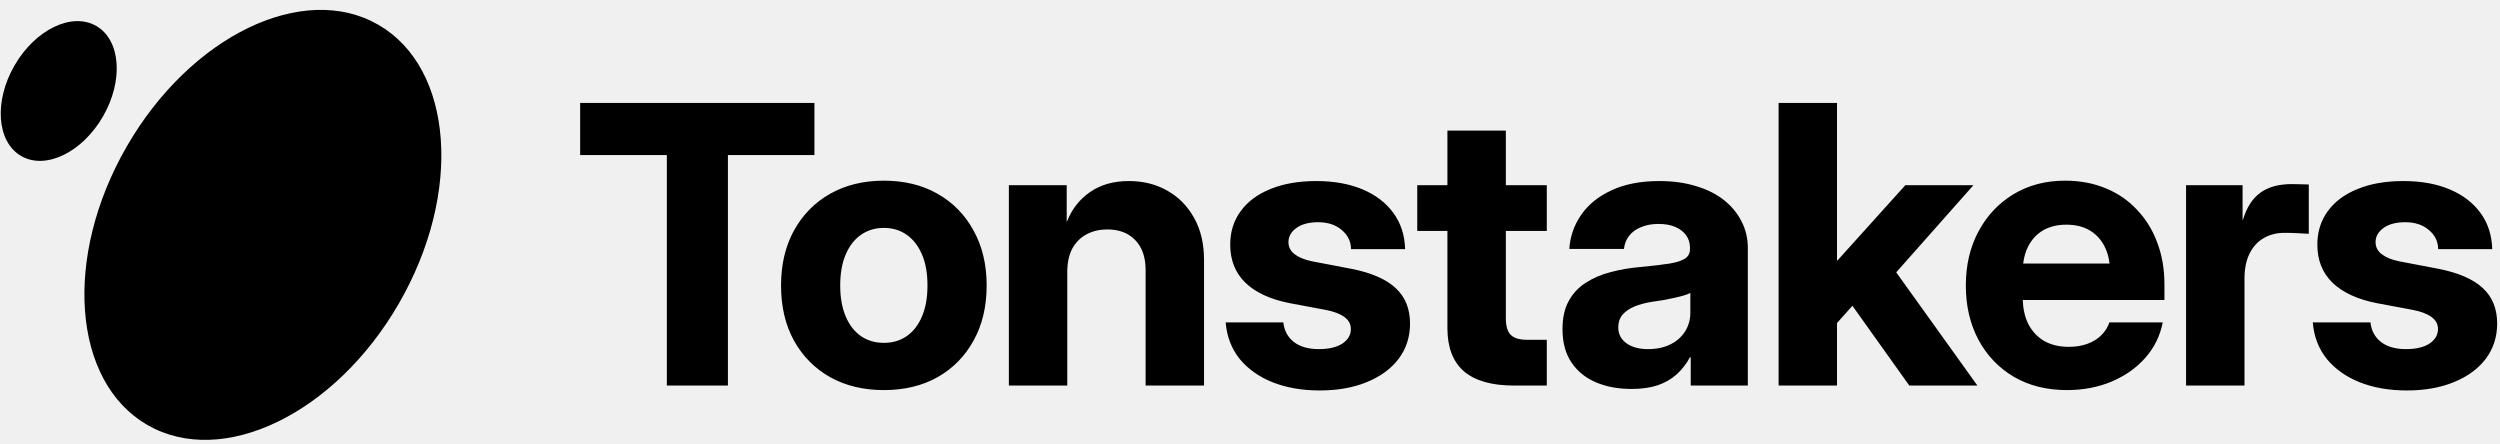
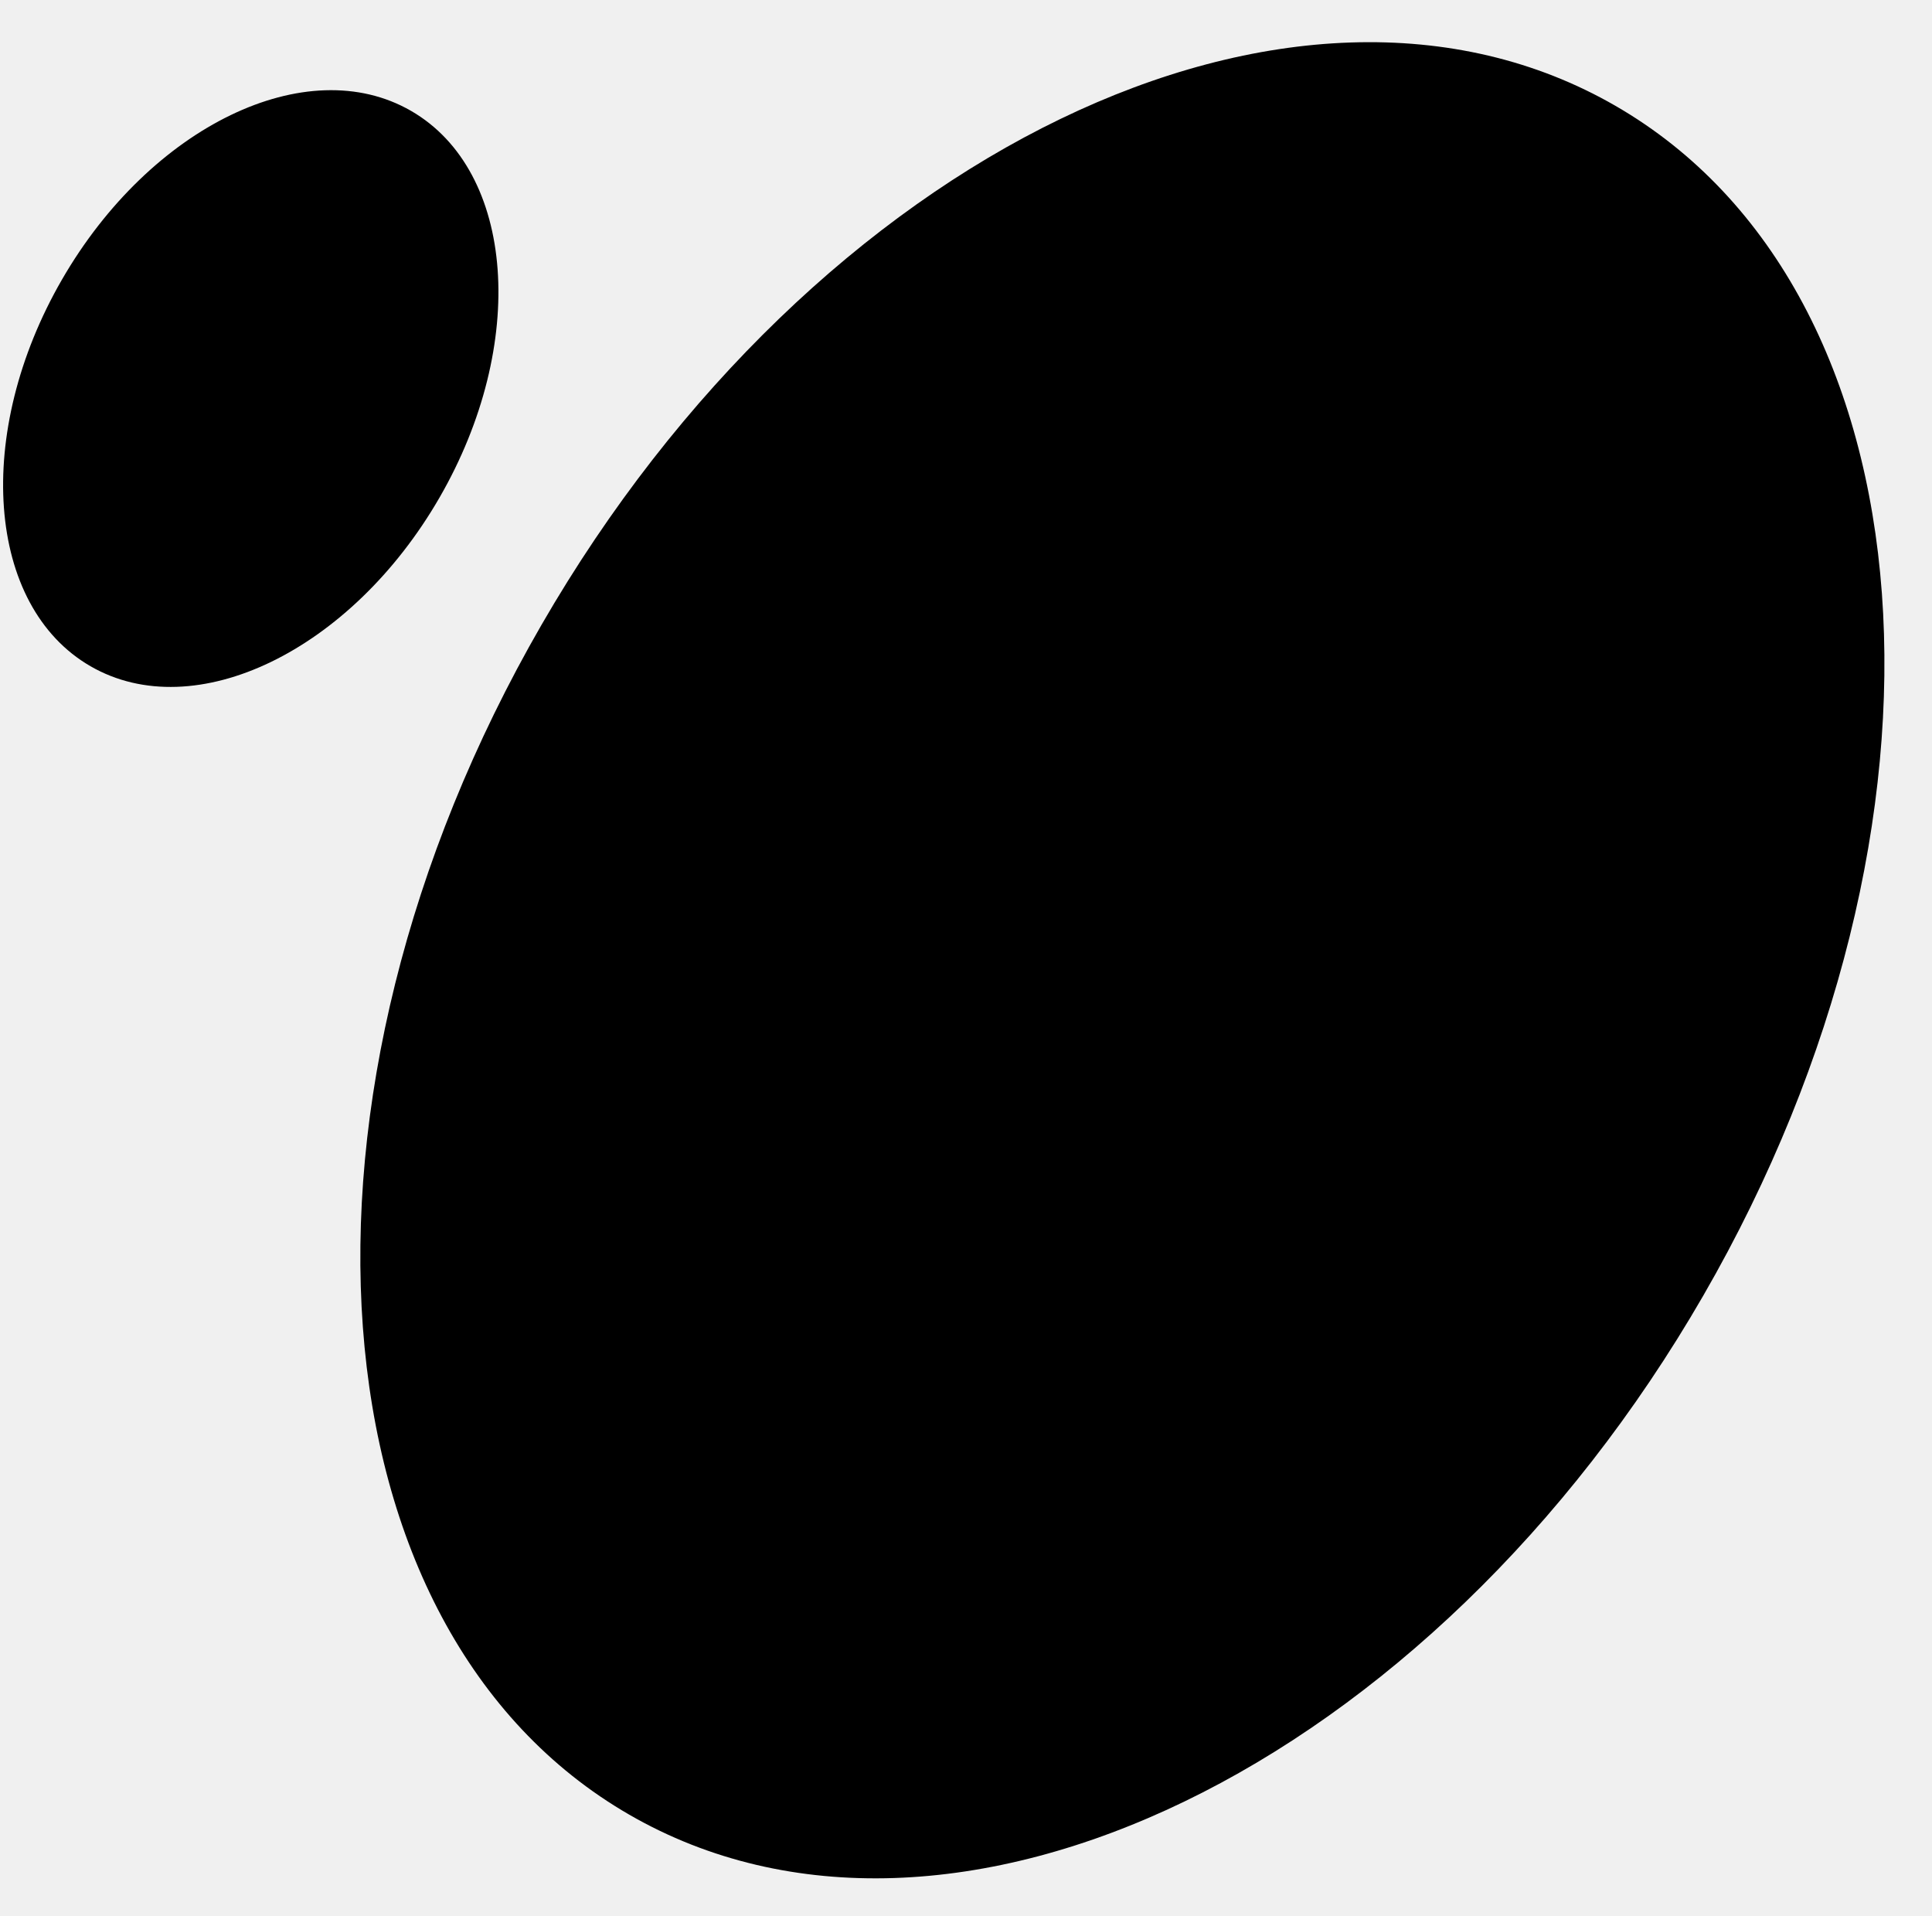
- <svg xmlns="http://www.w3.org/2000/svg" class="header-logo-image" width="186" height="33" viewBox="0 0 186 33" fill="none">
+ <svg xmlns="http://www.w3.org/2000/svg" fill="none" viewBox="0 0 33.666 33.373" class="header-logo-image" style="max-height: 500px" width="33.666" height="33.373">
  <g clip-path="url(#clip0_207_2790)">
-     <path fill-rule="evenodd" clip-rule="evenodd" d="M29.68 22.575C24.934 30.796 16.554 34.844 10.964 31.617C5.373 28.389 4.689 19.108 9.436 10.887C14.182 2.666 22.562 -1.382 28.152 1.845C33.743 5.073 34.427 14.354 29.68 22.575ZM7.659 8.669C6.117 11.341 3.394 12.657 1.577 11.608C-0.24 10.559 -0.463 7.543 1.08 4.871C2.623 2.199 5.346 0.883 7.163 1.932C8.98 2.981 9.202 5.997 7.659 8.669ZM43.164 7.656V11.537H49.613V28.684H54.157V11.537H60.593V7.656H43.164ZM61.764 28.063C62.912 28.702 64.243 29.022 65.758 29.022C67.282 29.022 68.614 28.702 69.752 28.063C70.9 27.413 71.794 26.506 72.433 25.339C73.082 24.172 73.407 22.808 73.407 21.246C73.407 19.685 73.082 18.32 72.433 17.154C71.794 15.978 70.9 15.065 69.752 14.416C68.614 13.767 67.282 13.442 65.758 13.442C64.243 13.442 62.912 13.767 61.764 14.416C60.617 15.065 59.718 15.978 59.069 17.154C58.429 18.32 58.109 19.685 58.109 21.246C58.109 22.808 58.429 24.172 59.069 25.339C59.718 26.506 60.617 27.413 61.764 28.063ZM67.452 25.014C66.972 25.344 66.407 25.508 65.758 25.508C65.118 25.508 64.554 25.344 64.065 25.014C63.575 24.676 63.194 24.186 62.922 23.547C62.649 22.907 62.512 22.14 62.512 21.246C62.512 20.334 62.649 19.562 62.922 18.932C63.194 18.292 63.575 17.803 64.065 17.464C64.554 17.126 65.118 16.956 65.758 16.956C66.407 16.956 66.972 17.126 67.452 17.464C67.941 17.803 68.322 18.292 68.595 18.932C68.868 19.562 69.004 20.334 69.004 21.246C69.004 22.14 68.868 22.907 68.595 23.547C68.322 24.186 67.941 24.676 67.452 25.014ZM79.405 20.244V28.684H75.059V13.781H79.363V16.505L79.405 16.434C79.754 15.55 80.318 14.835 81.099 14.289C81.88 13.743 82.844 13.47 83.992 13.47C85.064 13.47 86.019 13.71 86.857 14.19C87.694 14.661 88.357 15.338 88.847 16.222C89.336 17.097 89.58 18.137 89.58 19.341V28.684H85.234V20.103C85.234 19.134 84.975 18.386 84.458 17.86C83.95 17.333 83.258 17.069 82.383 17.069C81.819 17.069 81.311 17.187 80.859 17.422C80.407 17.657 80.05 18.01 79.786 18.48C79.532 18.951 79.405 19.539 79.405 20.244ZM100.518 18.537H104.54C104.512 17.492 104.22 16.594 103.665 15.841C103.119 15.089 102.357 14.505 101.379 14.091C100.4 13.678 99.252 13.47 97.935 13.47C96.618 13.47 95.48 13.668 94.52 14.063C93.561 14.449 92.822 14.999 92.305 15.714C91.787 16.42 91.528 17.248 91.528 18.198C91.528 19.355 91.905 20.301 92.657 21.035C93.419 21.769 94.525 22.277 95.974 22.559L98.613 23.053C99.215 23.166 99.681 23.34 100.01 23.575C100.339 23.81 100.504 24.111 100.504 24.478C100.504 24.92 100.292 25.282 99.869 25.565C99.445 25.838 98.862 25.974 98.119 25.974C97.338 25.974 96.717 25.795 96.256 25.438C95.804 25.08 95.546 24.596 95.48 23.984H91.19C91.274 25.038 91.623 25.946 92.234 26.708C92.855 27.46 93.674 28.039 94.689 28.444C95.715 28.848 96.882 29.05 98.189 29.05C99.516 29.05 100.683 28.843 101.689 28.43C102.705 28.016 103.496 27.437 104.06 26.694C104.625 25.941 104.907 25.066 104.907 24.069C104.907 22.968 104.549 22.088 103.834 21.43C103.119 20.762 102.004 20.282 100.49 19.99L97.611 19.44C97.065 19.327 96.637 19.153 96.327 18.918C96.016 18.683 95.861 18.382 95.861 18.015C95.861 17.601 96.054 17.253 96.439 16.97C96.835 16.679 97.38 16.533 98.076 16.533C98.791 16.533 99.375 16.726 99.826 17.111C100.278 17.488 100.509 17.963 100.518 18.537ZM115.082 13.781V17.182H112.034V23.674C112.034 24.257 112.156 24.671 112.401 24.916C112.646 25.16 113.06 25.282 113.643 25.282H114.419H115.082V28.684H114.024H112.627C110.98 28.684 109.743 28.331 108.915 27.625C108.097 26.91 107.688 25.842 107.688 24.422V17.182H105.444V13.781H107.688V9.717H112.034V13.781H115.082ZM118.734 28.444C119.505 28.773 120.39 28.938 121.387 28.938C122.13 28.938 122.775 28.848 123.32 28.669C123.866 28.481 124.336 28.213 124.732 27.865C125.127 27.508 125.461 27.079 125.734 26.581H125.79V28.684H130.038V18.438C130.038 17.732 129.883 17.079 129.572 16.477C129.271 15.874 128.838 15.348 128.274 14.896C127.709 14.444 127.018 14.096 126.199 13.852C125.39 13.598 124.478 13.47 123.462 13.47C122.06 13.47 120.87 13.701 119.891 14.162C118.913 14.614 118.16 15.225 117.633 15.997C117.106 16.759 116.815 17.601 116.758 18.523H120.823C120.86 18.156 120.987 17.831 121.204 17.549C121.42 17.267 121.716 17.05 122.093 16.9C122.469 16.74 122.902 16.66 123.391 16.66C123.88 16.66 124.299 16.735 124.647 16.886C124.995 17.036 125.263 17.243 125.451 17.507C125.64 17.77 125.734 18.076 125.734 18.424V18.523C125.734 18.833 125.616 19.068 125.381 19.228C125.146 19.388 124.76 19.515 124.224 19.609C123.687 19.694 122.968 19.779 122.064 19.863C121.284 19.929 120.54 20.056 119.835 20.244C119.138 20.423 118.522 20.687 117.986 21.035C117.45 21.373 117.026 21.825 116.716 22.39C116.405 22.945 116.25 23.645 116.25 24.492C116.25 25.48 116.471 26.303 116.913 26.962C117.356 27.62 117.962 28.114 118.734 28.444ZM124.28 25.621C123.81 25.856 123.255 25.974 122.615 25.974C121.947 25.974 121.411 25.828 121.006 25.537C120.601 25.245 120.399 24.85 120.399 24.351C120.399 23.975 120.507 23.66 120.724 23.406C120.95 23.152 121.246 22.949 121.613 22.799C121.989 22.648 122.408 22.535 122.869 22.46C123.198 22.413 123.509 22.366 123.8 22.319C124.101 22.262 124.374 22.206 124.619 22.15C124.873 22.093 125.094 22.037 125.282 21.98C125.48 21.924 125.64 21.863 125.762 21.797V23.265C125.762 23.782 125.63 24.248 125.367 24.662C125.113 25.066 124.75 25.386 124.28 25.621ZM136.674 28.684V24.032L137.82 22.75L142.051 28.684H147.118L141.079 20.262L146.821 13.781H141.755L136.717 19.369H136.674V7.656H132.328V28.684H136.674ZM149.829 28.034C150.957 28.693 152.275 29.022 153.78 29.022C154.994 29.022 156.104 28.811 157.11 28.387C158.127 27.954 158.964 27.362 159.622 26.609C160.29 25.847 160.718 24.972 160.907 23.984H156.941C156.819 24.342 156.617 24.662 156.334 24.944C156.061 25.217 155.718 25.428 155.304 25.579C154.9 25.729 154.439 25.805 153.921 25.805C153.197 25.805 152.576 25.654 152.058 25.353C151.55 25.043 151.16 24.614 150.887 24.069C150.647 23.564 150.516 22.98 150.495 22.319H161.034V21.148C161.034 20.019 160.855 18.984 160.497 18.043C160.149 17.102 159.646 16.288 158.987 15.601C158.338 14.905 157.562 14.374 156.659 14.007C155.756 13.63 154.749 13.442 153.639 13.442C152.199 13.442 150.925 13.776 149.814 14.444C148.704 15.112 147.834 16.034 147.204 17.21C146.573 18.377 146.258 19.722 146.258 21.246C146.258 22.752 146.569 24.092 147.19 25.268C147.82 26.444 148.7 27.366 149.829 28.034ZM150.525 19.609C150.58 19.139 150.7 18.72 150.887 18.353C151.15 17.826 151.522 17.422 152.002 17.14C152.491 16.858 153.07 16.716 153.738 16.716C154.415 16.716 154.994 16.858 155.473 17.14C155.953 17.422 156.325 17.826 156.588 18.353C156.775 18.72 156.896 19.139 156.95 19.609H150.525ZM162.643 28.684V13.781H166.848V16.349H166.877C167.15 15.437 167.578 14.769 168.161 14.345C168.744 13.913 169.53 13.696 170.518 13.696C170.772 13.696 170.998 13.701 171.195 13.71C171.402 13.71 171.595 13.715 171.774 13.725V17.394C171.614 17.384 171.355 17.37 170.998 17.351C170.649 17.333 170.301 17.323 169.953 17.323C169.379 17.323 168.867 17.455 168.415 17.718C167.973 17.972 167.625 18.353 167.371 18.861C167.117 19.369 166.99 19.99 166.99 20.724V28.684H162.643ZM181.4 18.537H185.422C185.393 17.492 185.102 16.594 184.547 15.841C184.001 15.089 183.239 14.505 182.261 14.091C181.282 13.678 180.134 13.47 178.817 13.47C177.5 13.47 176.362 13.668 175.402 14.063C174.442 14.449 173.704 14.999 173.186 15.714C172.669 16.42 172.41 17.248 172.41 18.198C172.41 19.355 172.786 20.301 173.539 21.035C174.301 21.769 175.407 22.277 176.856 22.559L179.495 23.053C180.097 23.166 180.562 23.34 180.892 23.575C181.221 23.81 181.386 24.111 181.386 24.478C181.386 24.92 181.174 25.282 180.751 25.565C180.327 25.838 179.744 25.974 179.001 25.974C178.22 25.974 177.599 25.795 177.138 25.438C176.686 25.08 176.427 24.596 176.362 23.984H172.071C172.156 25.038 172.504 25.946 173.116 26.708C173.737 27.46 174.555 28.039 175.571 28.444C176.597 28.848 177.763 29.05 179.071 29.05C180.398 29.05 181.564 28.843 182.571 28.43C183.587 28.016 184.377 27.437 184.942 26.694C185.506 25.941 185.789 25.066 185.789 24.069C185.789 22.968 185.431 22.088 184.716 21.43C184.001 20.762 182.886 20.282 181.371 19.99L178.493 19.44C177.947 19.327 177.519 19.153 177.208 18.918C176.898 18.683 176.743 18.382 176.743 18.015C176.743 17.601 176.935 17.253 177.321 16.97C177.716 16.679 178.262 16.533 178.958 16.533C179.673 16.533 180.257 16.726 180.708 17.111C181.16 17.488 181.39 17.963 181.4 18.537Z" fill="currentColor" />
+     <path fill="currentColor" d="M29.68 22.575C24.934 30.796 16.554 34.844 10.964 31.617C5.373 28.389 4.689 19.108 9.436 10.887C14.182 2.666 22.562 -1.382 28.152 1.845C33.743 5.073 34.427 14.354 29.68 22.575ZM7.659 8.669C6.117 11.341 3.394 12.657 1.577 11.608C-0.24 10.559 -0.463 7.543 1.08 4.871C2.623 2.199 5.346 0.883 7.163 1.932C8.98 2.981 9.202 5.997 7.659 8.669ZM43.164 7.656V11.537H49.613V28.684H54.157V11.537H60.593V7.656H43.164ZM61.764 28.063C62.912 28.702 64.243 29.022 65.758 29.022C67.282 29.022 68.614 28.702 69.752 28.063C70.9 27.413 71.794 26.506 72.433 25.339C73.082 24.172 73.407 22.808 73.407 21.246C73.407 19.685 73.082 18.32 72.433 17.154C71.794 15.978 70.9 15.065 69.752 14.416C68.614 13.767 67.282 13.442 65.758 13.442C64.243 13.442 62.912 13.767 61.764 14.416C60.617 15.065 59.718 15.978 59.069 17.154C58.429 18.32 58.109 19.685 58.109 21.246C58.109 22.808 58.429 24.172 59.069 25.339C59.718 26.506 60.617 27.413 61.764 28.063ZM67.452 25.014C66.972 25.344 66.407 25.508 65.758 25.508C65.118 25.508 64.554 25.344 64.065 25.014C63.575 24.676 63.194 24.186 62.922 23.547C62.649 22.907 62.512 22.14 62.512 21.246C62.512 20.334 62.649 19.562 62.922 18.932C63.194 18.292 63.575 17.803 64.065 17.464C64.554 17.126 65.118 16.956 65.758 16.956C66.407 16.956 66.972 17.126 67.452 17.464C67.941 17.803 68.322 18.292 68.595 18.932C68.868 19.562 69.004 20.334 69.004 21.246C69.004 22.14 68.868 22.907 68.595 23.547C68.322 24.186 67.941 24.676 67.452 25.014ZM79.405 20.244V28.684H75.059V13.781H79.363V16.505L79.405 16.434C79.754 15.55 80.318 14.835 81.099 14.289C81.88 13.743 82.844 13.47 83.992 13.47C85.064 13.47 86.019 13.71 86.857 14.19C87.694 14.661 88.357 15.338 88.847 16.222C89.336 17.097 89.58 18.137 89.58 19.341V28.684H85.234V20.103C85.234 19.134 84.975 18.386 84.458 17.86C83.95 17.333 83.258 17.069 82.383 17.069C81.819 17.069 81.311 17.187 80.859 17.422C80.407 17.657 80.05 18.01 79.786 18.48C79.532 18.951 79.405 19.539 79.405 20.244ZM100.518 18.537H104.54C104.512 17.492 104.22 16.594 103.665 15.841C103.119 15.089 102.357 14.505 101.379 14.091C100.4 13.678 99.252 13.47 97.935 13.47C96.618 13.47 95.48 13.668 94.52 14.063C93.561 14.449 92.822 14.999 92.305 15.714C91.787 16.42 91.528 17.248 91.528 18.198C91.528 19.355 91.905 20.301 92.657 21.035C93.419 21.769 94.525 22.277 95.974 22.559L98.613 23.053C99.215 23.166 99.681 23.34 100.01 23.575C100.339 23.81 100.504 24.111 100.504 24.478C100.504 24.92 100.292 25.282 99.869 25.565C99.445 25.838 98.862 25.974 98.119 25.974C97.338 25.974 96.717 25.795 96.256 25.438C95.804 25.08 95.546 24.596 95.48 23.984H91.19C91.274 25.038 91.623 25.946 92.234 26.708C92.855 27.46 93.674 28.039 94.689 28.444C95.715 28.848 96.882 29.05 98.189 29.05C99.516 29.05 100.683 28.843 101.689 28.43C102.705 28.016 103.496 27.437 104.06 26.694C104.625 25.941 104.907 25.066 104.907 24.069C104.907 22.968 104.549 22.088 103.834 21.43C103.119 20.762 102.004 20.282 100.49 19.99L97.611 19.44C97.065 19.327 96.637 19.153 96.327 18.918C96.016 18.683 95.861 18.382 95.861 18.015C95.861 17.601 96.054 17.253 96.439 16.97C96.835 16.679 97.38 16.533 98.076 16.533C98.791 16.533 99.375 16.726 99.826 17.111C100.278 17.488 100.509 17.963 100.518 18.537ZM115.082 13.781V17.182H112.034V23.674C112.034 24.257 112.156 24.671 112.401 24.916C112.646 25.16 113.06 25.282 113.643 25.282H114.419H115.082V28.684H114.024H112.627C110.98 28.684 109.743 28.331 108.915 27.625C108.097 26.91 107.688 25.842 107.688 24.422V17.182H105.444V13.781H107.688V9.717H112.034V13.781H115.082ZM118.734 28.444C119.505 28.773 120.39 28.938 121.387 28.938C122.13 28.938 122.775 28.848 123.32 28.669C123.866 28.481 124.336 28.213 124.732 27.865C125.127 27.508 125.461 27.079 125.734 26.581H125.79V28.684H130.038V18.438C130.038 17.732 129.883 17.079 129.572 16.477C129.271 15.874 128.838 15.348 128.274 14.896C127.709 14.444 127.018 14.096 126.199 13.852C125.39 13.598 124.478 13.47 123.462 13.47C122.06 13.47 120.87 13.701 119.891 14.162C118.913 14.614 118.16 15.225 117.633 15.997C117.106 16.759 116.815 17.601 116.758 18.523H120.823C120.86 18.156 120.987 17.831 121.204 17.549C121.42 17.267 121.716 17.05 122.093 16.9C122.469 16.74 122.902 16.66 123.391 16.66C123.88 16.66 124.299 16.735 124.647 16.886C124.995 17.036 125.263 17.243 125.451 17.507C125.64 17.77 125.734 18.076 125.734 18.424V18.523C125.734 18.833 125.616 19.068 125.381 19.228C125.146 19.388 124.76 19.515 124.224 19.609C123.687 19.694 122.968 19.779 122.064 19.863C121.284 19.929 120.54 20.056 119.835 20.244C119.138 20.423 118.522 20.687 117.986 21.035C117.45 21.373 117.026 21.825 116.716 22.39C116.405 22.945 116.25 23.645 116.25 24.492C116.25 25.48 116.471 26.303 116.913 26.962C117.356 27.62 117.962 28.114 118.734 28.444ZM124.28 25.621C123.81 25.856 123.255 25.974 122.615 25.974C121.947 25.974 121.411 25.828 121.006 25.537C120.601 25.245 120.399 24.85 120.399 24.351C120.399 23.975 120.507 23.66 120.724 23.406C120.95 23.152 121.246 22.949 121.613 22.799C121.989 22.648 122.408 22.535 122.869 22.46C123.198 22.413 123.509 22.366 123.8 22.319C124.101 22.262 124.374 22.206 124.619 22.15C124.873 22.093 125.094 22.037 125.282 21.98C125.48 21.924 125.64 21.863 125.762 21.797V23.265C125.762 23.782 125.63 24.248 125.367 24.662C125.113 25.066 124.75 25.386 124.28 25.621ZM136.674 28.684V24.032L137.82 22.75L142.051 28.684H147.118L141.079 20.262L146.821 13.781H141.755L136.717 19.369H136.674V7.656H132.328V28.684H136.674ZM149.829 28.034C150.957 28.693 152.275 29.022 153.78 29.022C154.994 29.022 156.104 28.811 157.11 28.387C158.127 27.954 158.964 27.362 159.622 26.609C160.29 25.847 160.718 24.972 160.907 23.984H156.941C156.819 24.342 156.617 24.662 156.334 24.944C156.061 25.217 155.718 25.428 155.304 25.579C154.9 25.729 154.439 25.805 153.921 25.805C153.197 25.805 152.576 25.654 152.058 25.353C151.55 25.043 151.16 24.614 150.887 24.069C150.647 23.564 150.516 22.98 150.495 22.319H161.034V21.148C161.034 20.019 160.855 18.984 160.497 18.043C160.149 17.102 159.646 16.288 158.987 15.601C158.338 14.905 157.562 14.374 156.659 14.007C155.756 13.63 154.749 13.442 153.639 13.442C152.199 13.442 150.925 13.776 149.814 14.444C148.704 15.112 147.834 16.034 147.204 17.21C146.573 18.377 146.258 19.722 146.258 21.246C146.258 22.752 146.569 24.092 147.19 25.268C147.82 26.444 148.7 27.366 149.829 28.034ZM150.525 19.609C150.58 19.139 150.7 18.72 150.887 18.353C151.15 17.826 151.522 17.422 152.002 17.14C152.491 16.858 153.07 16.716 153.738 16.716C154.415 16.716 154.994 16.858 155.473 17.14C155.953 17.422 156.325 17.826 156.588 18.353C156.775 18.72 156.896 19.139 156.95 19.609H150.525ZM162.643 28.684V13.781H166.848V16.349H166.877C167.15 15.437 167.578 14.769 168.161 14.345C168.744 13.913 169.53 13.696 170.518 13.696C170.772 13.696 170.998 13.701 171.195 13.71C171.402 13.71 171.595 13.715 171.774 13.725V17.394C171.614 17.384 171.355 17.37 170.998 17.351C170.649 17.333 170.301 17.323 169.953 17.323C169.379 17.323 168.867 17.455 168.415 17.718C167.973 17.972 167.625 18.353 167.371 18.861C167.117 19.369 166.99 19.99 166.99 20.724V28.684H162.643ZM181.4 18.537H185.422C185.393 17.492 185.102 16.594 184.547 15.841C184.001 15.089 183.239 14.505 182.261 14.091C181.282 13.678 180.134 13.47 178.817 13.47C177.5 13.47 176.362 13.668 175.402 14.063C174.442 14.449 173.704 14.999 173.186 15.714C172.669 16.42 172.41 17.248 172.41 18.198C172.41 19.355 172.786 20.301 173.539 21.035C174.301 21.769 175.407 22.277 176.856 22.559L179.495 23.053C180.097 23.166 180.562 23.34 180.892 23.575C181.221 23.81 181.386 24.111 181.386 24.478C181.386 24.92 181.174 25.282 180.751 25.565C180.327 25.838 179.744 25.974 179.001 25.974C178.22 25.974 177.599 25.795 177.138 25.438C176.686 25.08 176.427 24.596 176.362 23.984H172.071C172.156 25.038 172.504 25.946 173.116 26.708C173.737 27.46 174.555 28.039 175.571 28.444C176.597 28.848 177.763 29.05 179.071 29.05C180.398 29.05 181.564 28.843 182.571 28.43C183.587 28.016 184.377 27.437 184.942 26.694C185.506 25.941 185.789 25.066 185.789 24.069C185.789 22.968 185.431 22.088 184.716 21.43C184.001 20.762 182.886 20.282 181.371 19.99L178.493 19.44C177.947 19.327 177.519 19.153 177.208 18.918C176.898 18.683 176.743 18.382 176.743 18.015C176.743 17.601 176.935 17.253 177.321 16.97C177.716 16.679 178.262 16.533 178.958 16.533C179.673 16.533 180.257 16.726 180.708 17.111C181.16 17.488 181.39 17.963 181.4 18.537Z" clip-rule="evenodd" fill-rule="evenodd" />
  </g>
  <defs>
    <clipPath id="clip0_207_2790">
-       <rect width="186" height="32.049" fill="white" transform="translate(0 0.688477)" />
+       <rect transform="translate(0 0.688477)" fill="white" height="32.049" width="186" />
    </clipPath>
  </defs>
</svg>
